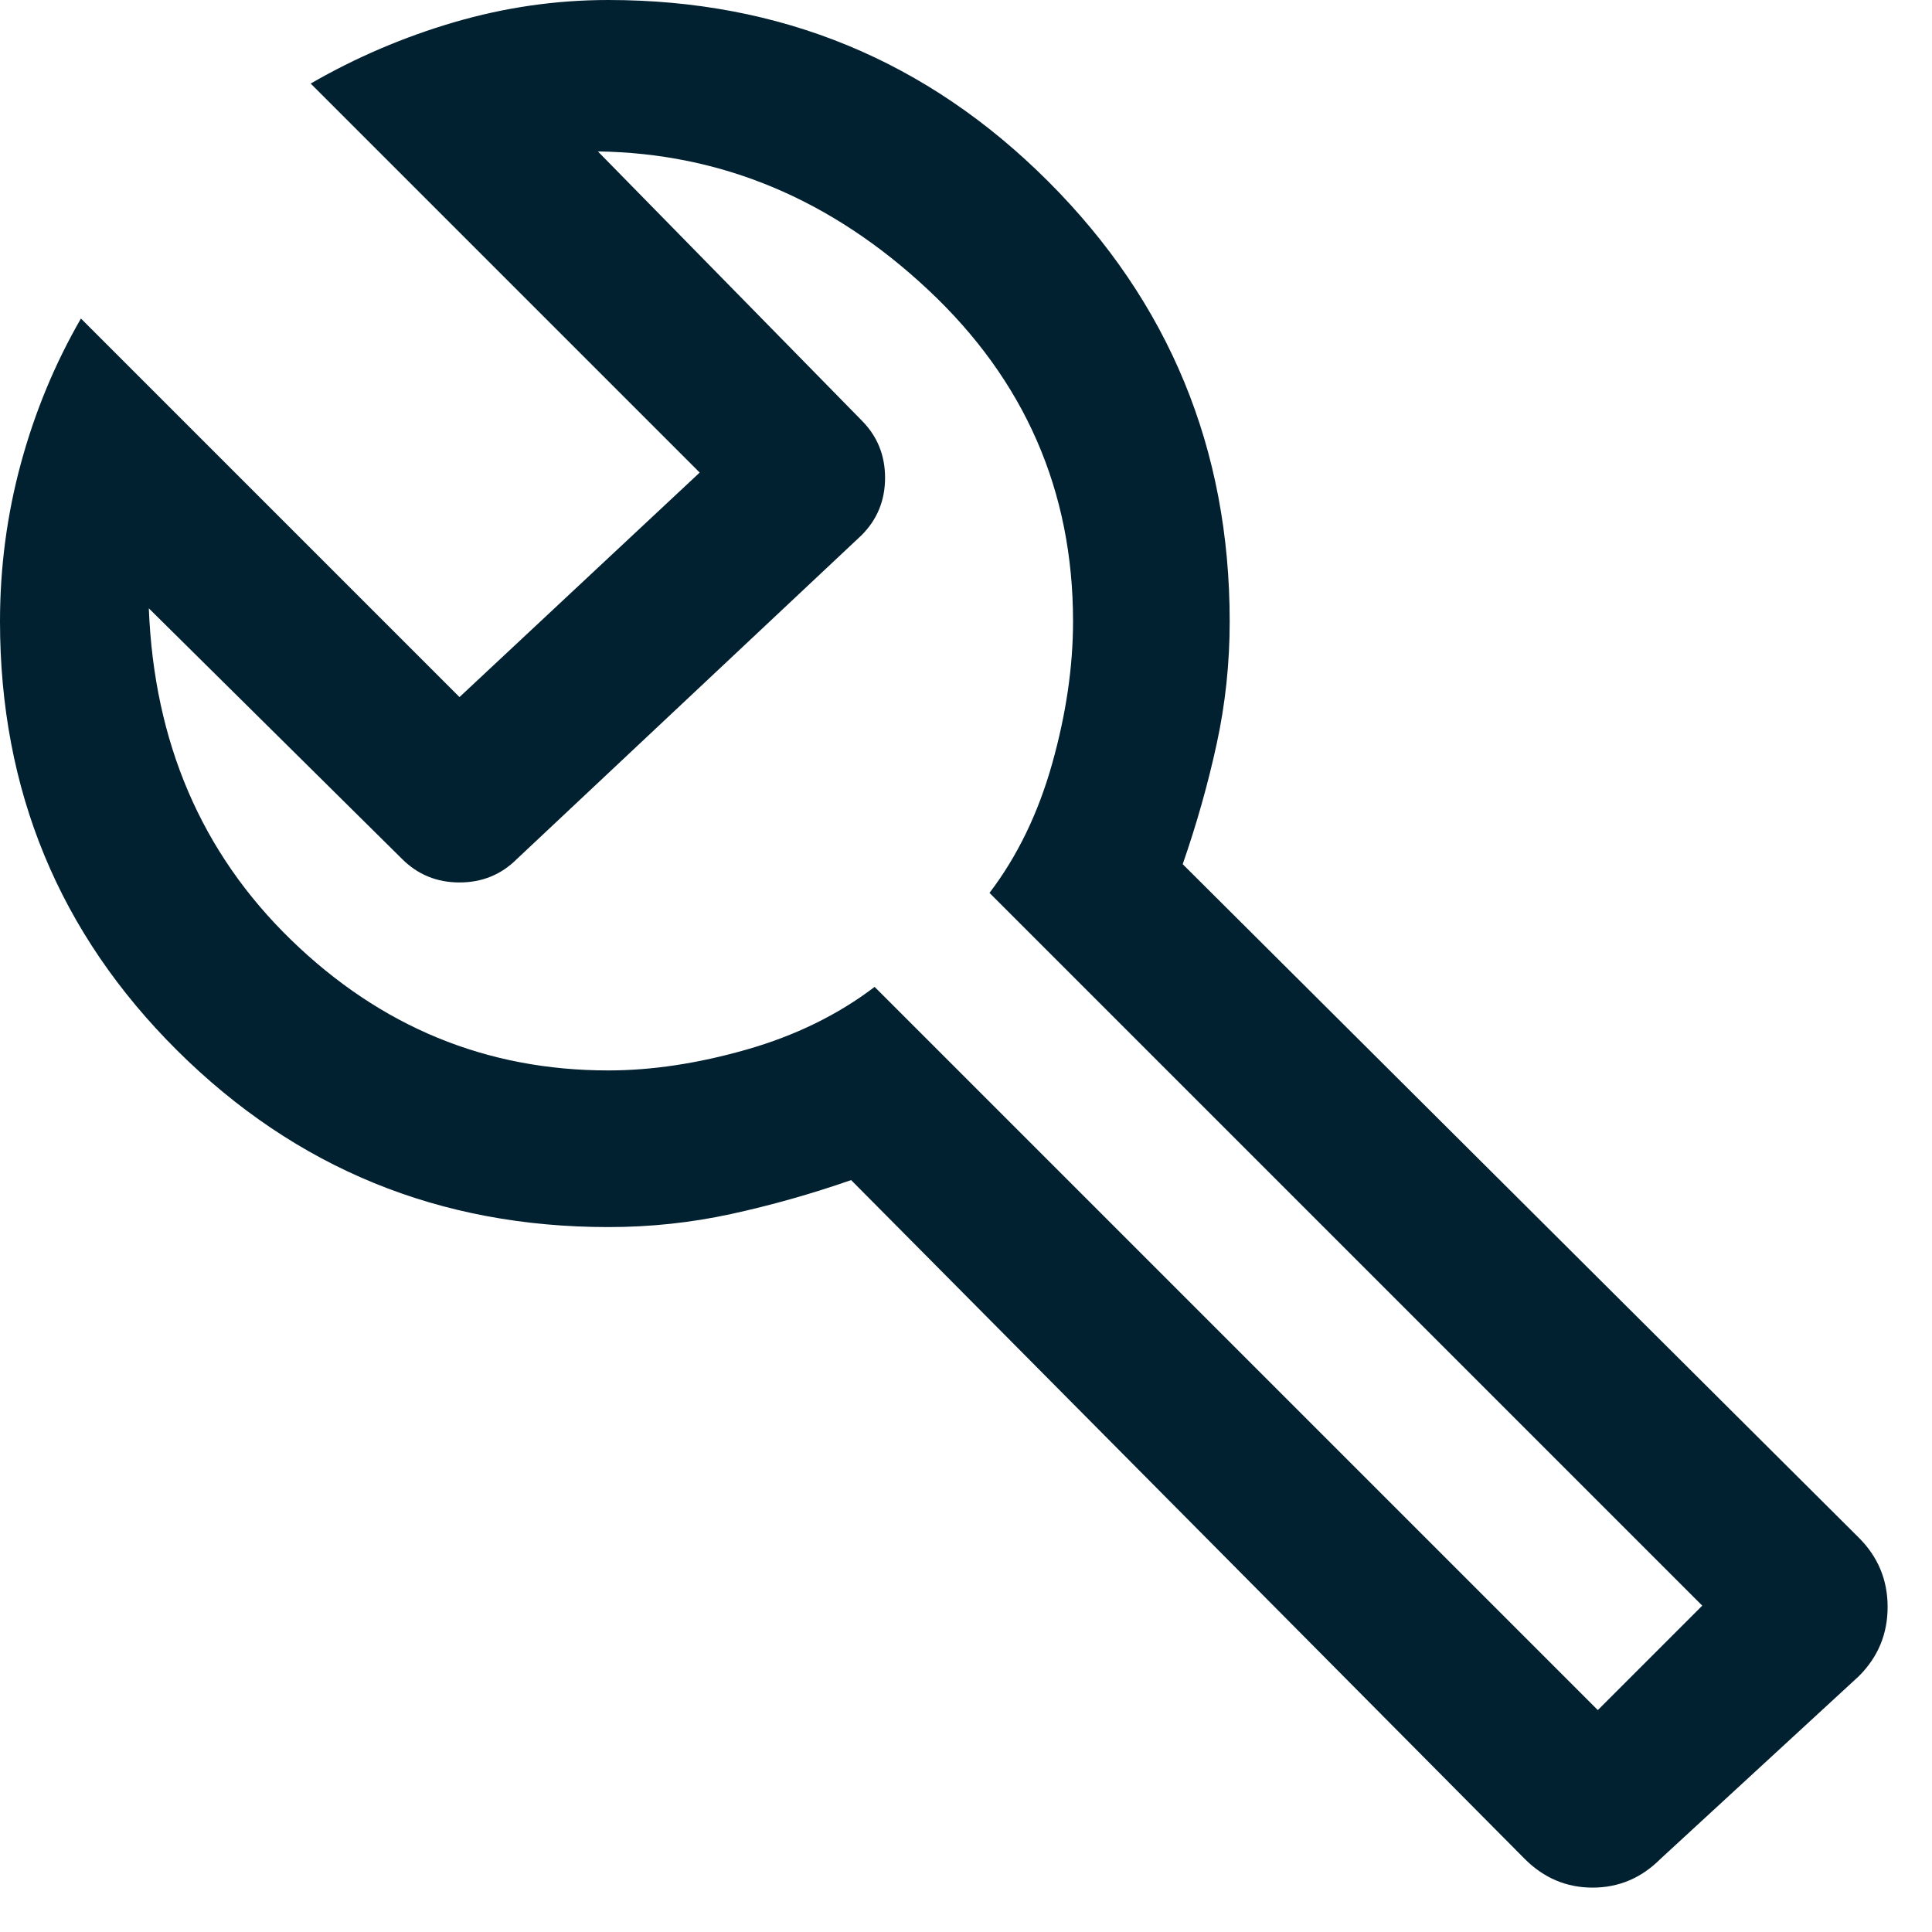
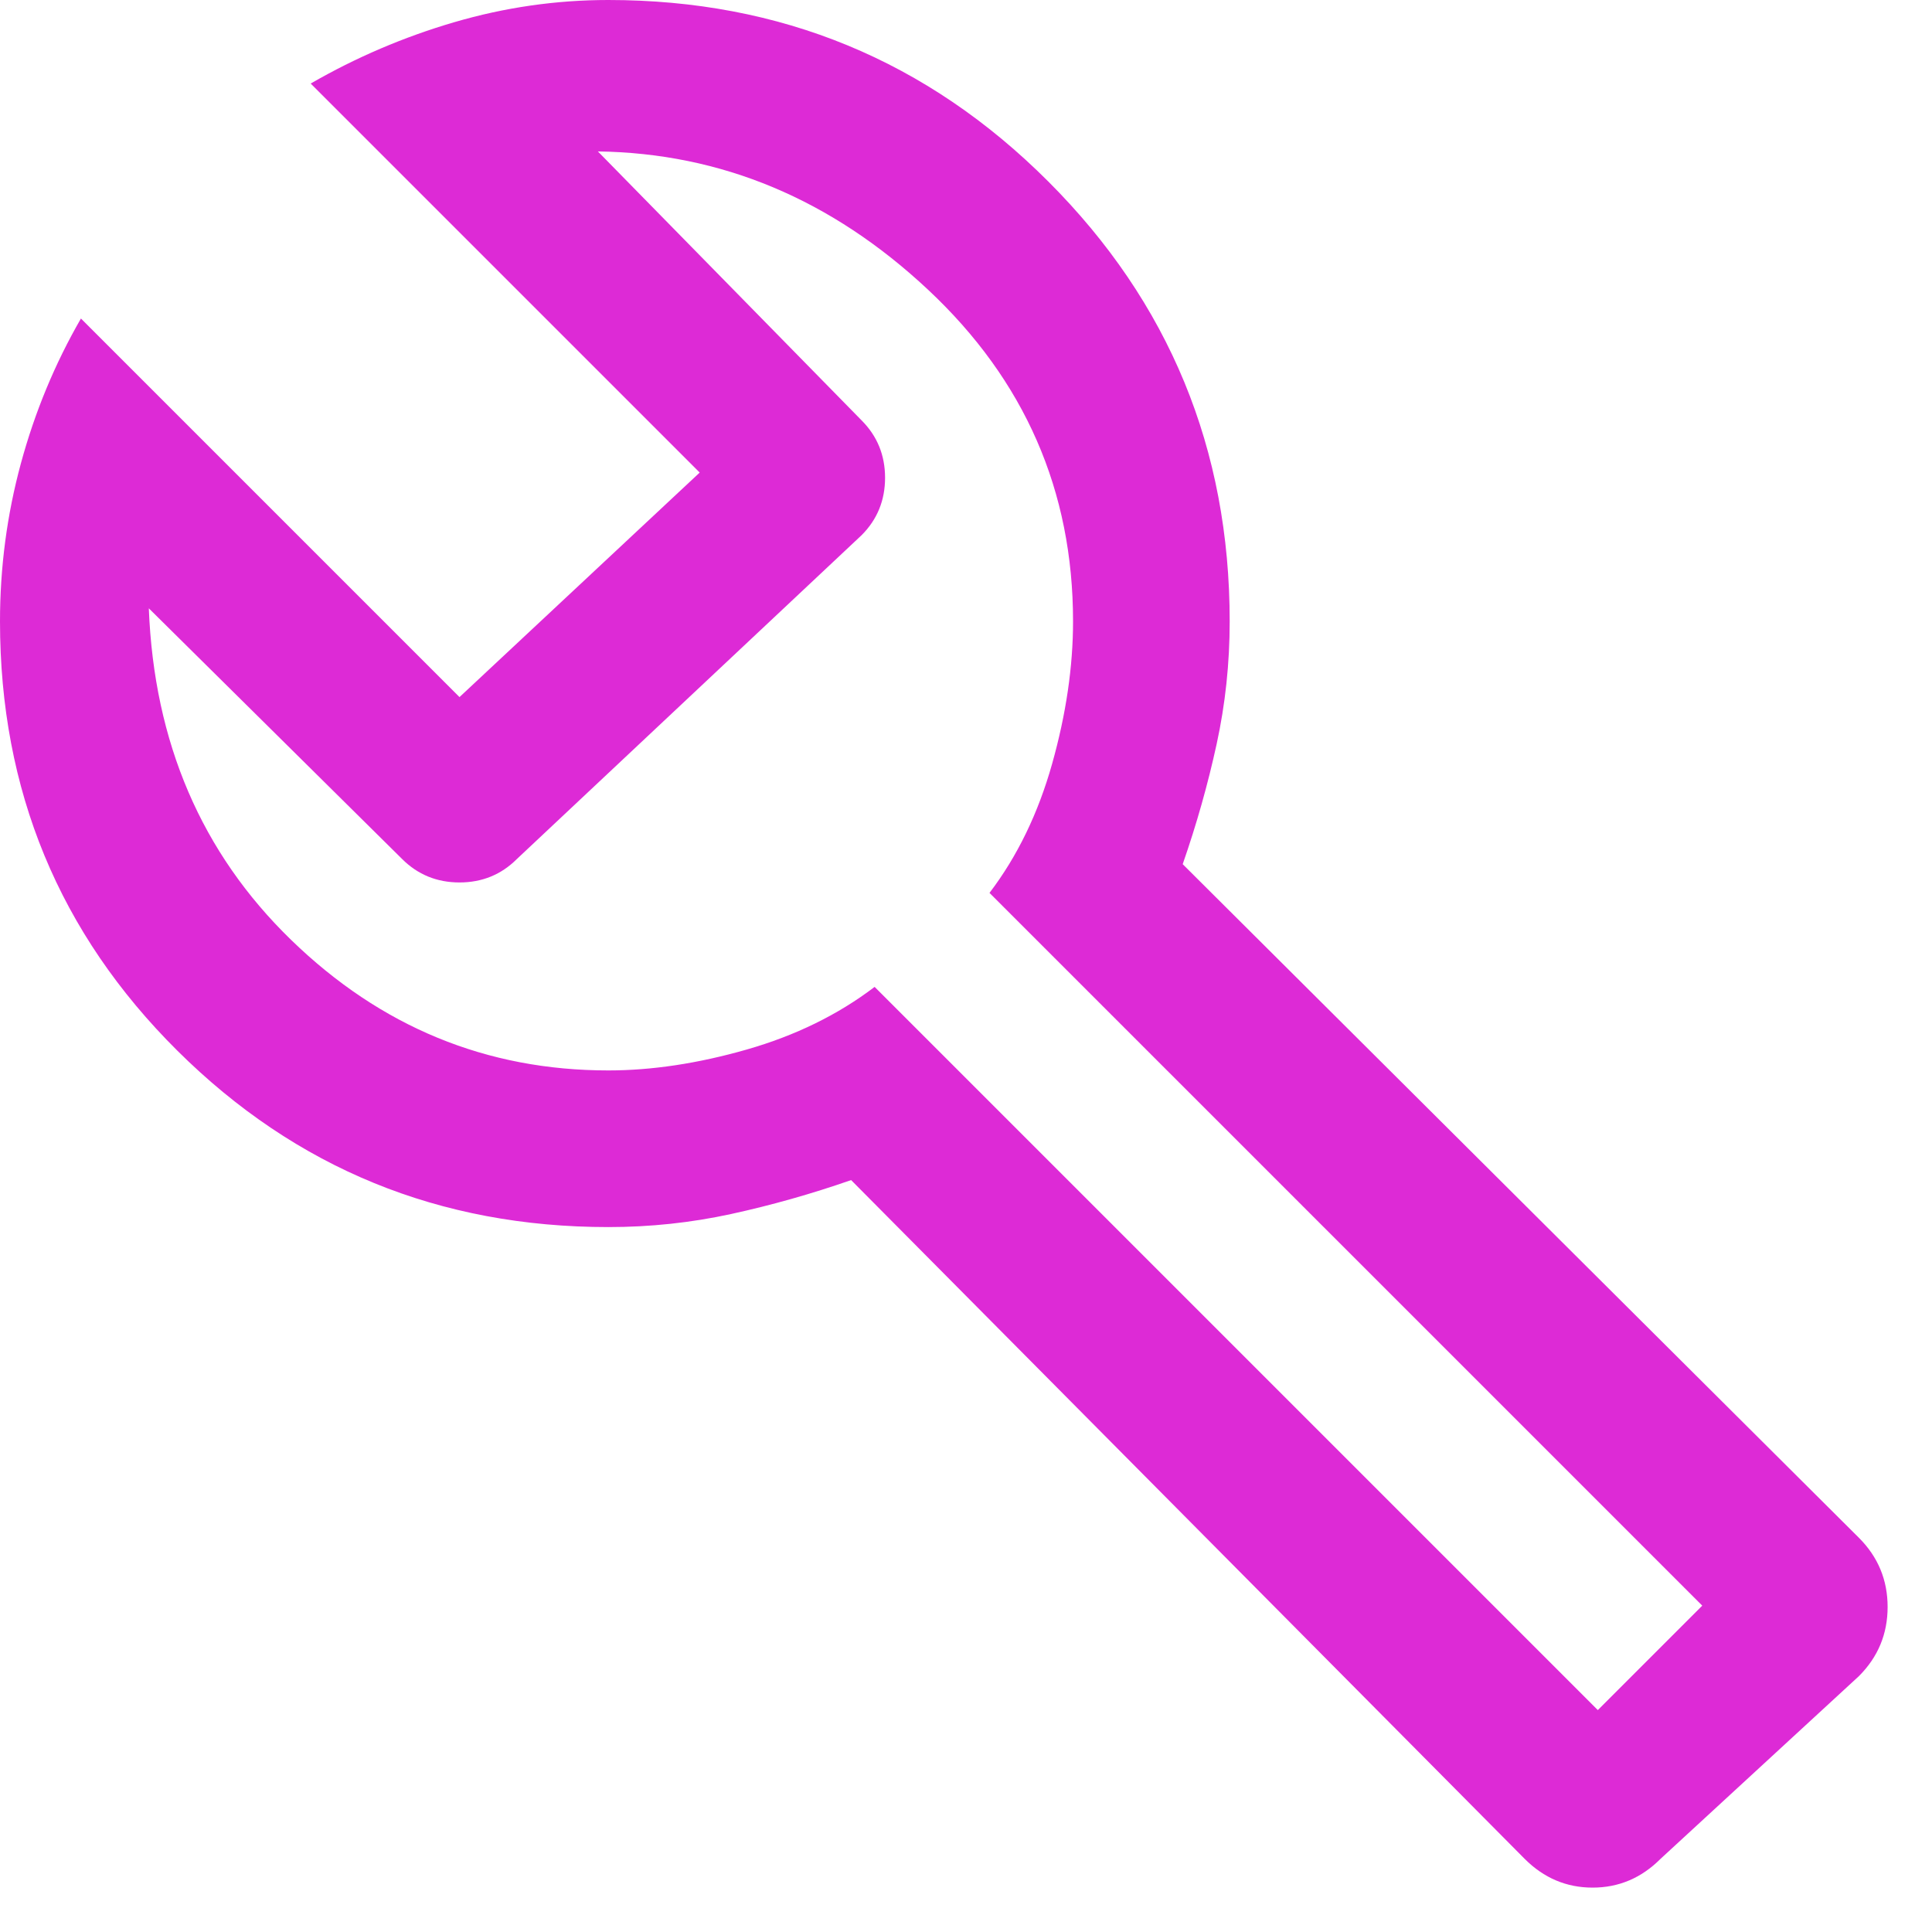
<svg xmlns="http://www.w3.org/2000/svg" width="37" height="37" viewBox="0 0 37 37" fill="none">
-   <path d="M29.2 35.6L16.3 22.6C15.533 22.867 14.767 23.083 14 23.25C13.233 23.417 12.45 23.5 11.65 23.5C8.417 23.5 5.667 22.375 3.4 20.125C1.133 17.875 0 15.133 0 11.9C0 10.867 0.133 9.858 0.4 8.875C0.667 7.892 1.05 6.967 1.55 6.1L8.8 13.35L13.4 9.05L5.95 1.6C6.817 1.1 7.733 0.708 8.7 0.425C9.667 0.142 10.65 0 11.65 0C14.95 0 17.758 1.158 20.075 3.475C22.392 5.792 23.55 8.6 23.55 11.9C23.55 12.7 23.467 13.483 23.3 14.25C23.133 15.017 22.917 15.783 22.65 16.55L35.6 29.45C35.967 29.817 36.15 30.258 36.15 30.775C36.15 31.292 35.967 31.733 35.6 32.1L31.8 35.6C31.433 35.967 31 36.15 30.5 36.15C30 36.15 29.567 35.967 29.2 35.6ZM30.6 32.75L32.6 30.75L18.95 17.1C19.483 16.4 19.883 15.575 20.15 14.625C20.417 13.675 20.55 12.767 20.55 11.9C20.55 9.4 19.625 7.283 17.775 5.55C15.925 3.817 13.817 2.933 11.45 2.9L16.5 8.05C16.8 8.35 16.95 8.717 16.95 9.15C16.95 9.583 16.8 9.95 16.5 10.25L9.9 16.45C9.6 16.75 9.233 16.9 8.8 16.9C8.367 16.9 8 16.75 7.7 16.45L2.85 11.65C2.95 14.217 3.858 16.333 5.575 18C7.292 19.667 9.317 20.5 11.65 20.5C12.483 20.5 13.367 20.367 14.3 20.1C15.233 19.833 16.05 19.433 16.75 18.9L30.6 32.75Z" fill="#012030" />
+   <path d="M29.2 35.6L16.3 22.6C15.533 22.867 14.767 23.083 14 23.25C13.233 23.417 12.45 23.5 11.65 23.5C8.417 23.5 5.667 22.375 3.4 20.125C1.133 17.875 0 15.133 0 11.9C0 10.867 0.133 9.858 0.4 8.875C0.667 7.892 1.05 6.967 1.55 6.1L8.8 13.35L13.4 9.05L5.95 1.6C6.817 1.1 7.733 0.708 8.7 0.425C9.667 0.142 10.65 0 11.65 0C14.95 0 17.758 1.158 20.075 3.475C22.392 5.792 23.55 8.6 23.55 11.9C23.55 12.7 23.467 13.483 23.3 14.25C23.133 15.017 22.917 15.783 22.65 16.55L35.6 29.45C35.967 29.817 36.15 30.258 36.15 30.775C36.15 31.292 35.967 31.733 35.6 32.1L31.8 35.6C31.433 35.967 31 36.15 30.5 36.15C30 36.15 29.567 35.967 29.2 35.6ZM30.6 32.75L32.6 30.75L18.95 17.1C19.483 16.4 19.883 15.575 20.15 14.625C20.417 13.675 20.55 12.767 20.55 11.9C20.55 9.4 19.625 7.283 17.775 5.55C15.925 3.817 13.817 2.933 11.45 2.9L16.5 8.05C16.8 8.35 16.95 8.717 16.95 9.15C16.95 9.583 16.8 9.95 16.5 10.25L9.9 16.45C9.6 16.75 9.233 16.9 8.8 16.9C8.367 16.9 8 16.75 7.7 16.45L2.85 11.65C2.95 14.217 3.858 16.333 5.575 18C7.292 19.667 9.317 20.5 11.65 20.5C12.483 20.5 13.367 20.367 14.3 20.1C15.233 19.833 16.05 19.433 16.75 18.9L30.6 32.75Z" fill="#DD2AD6" />
</svg>
